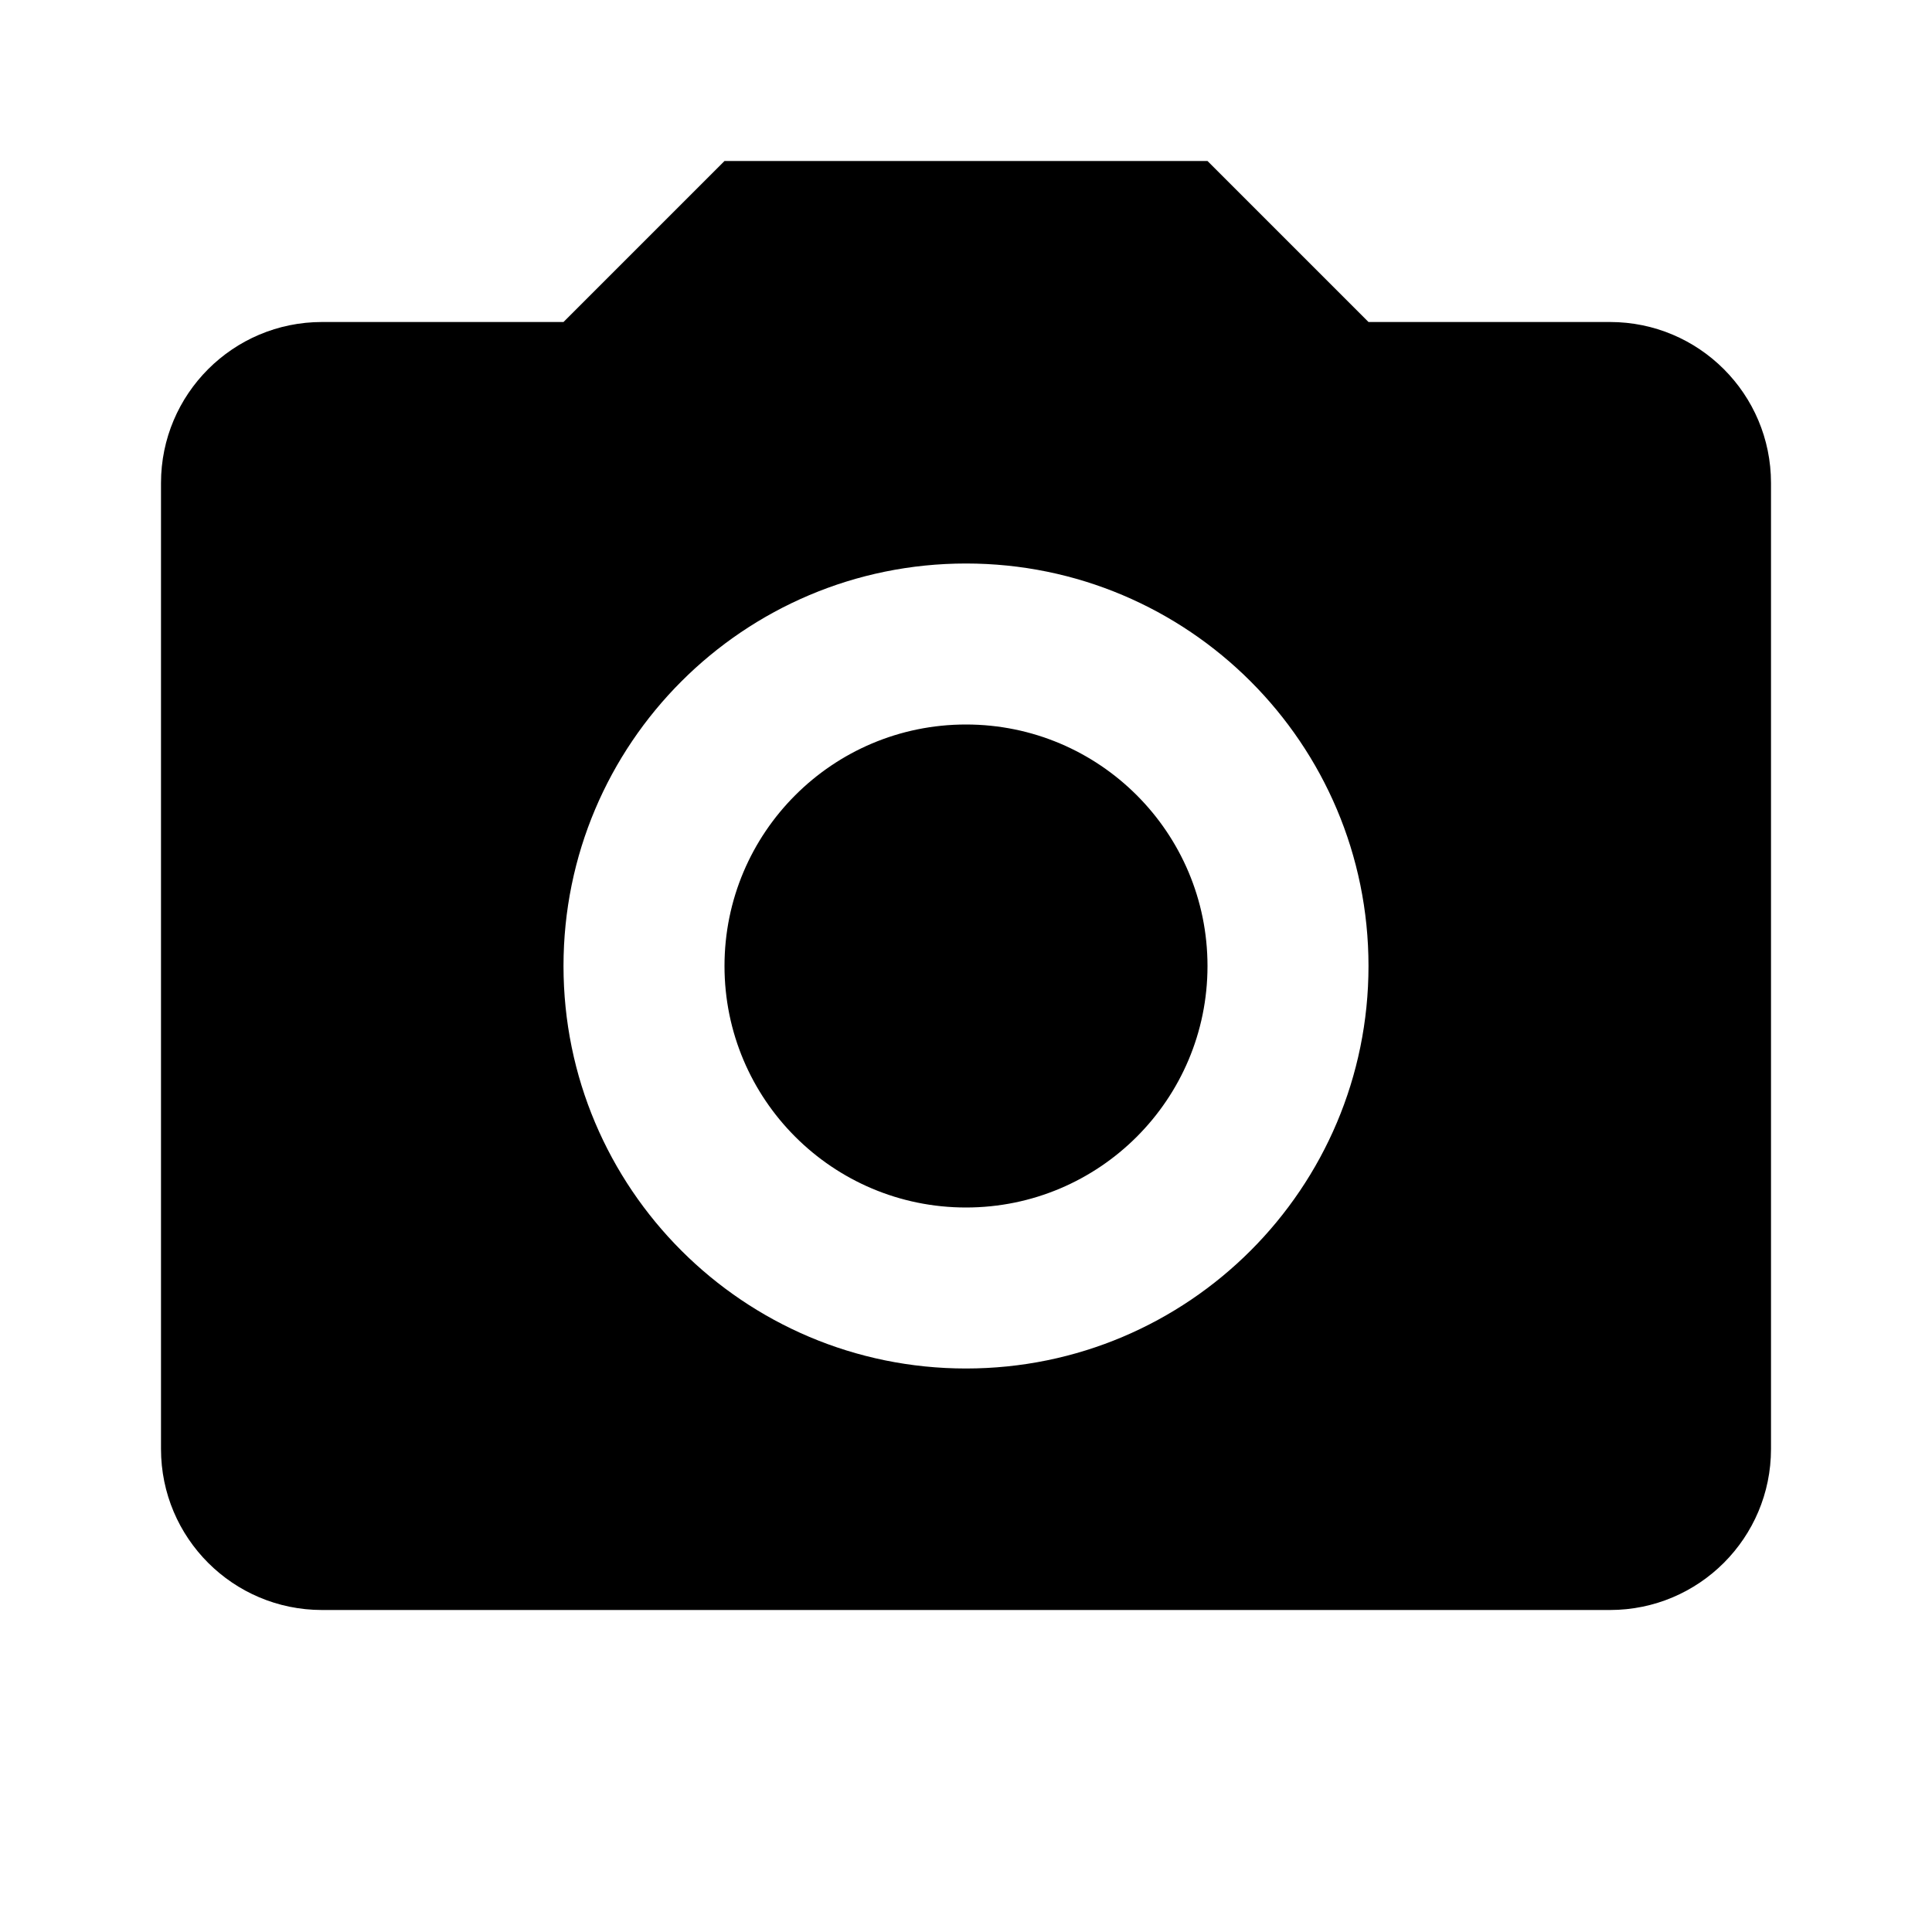
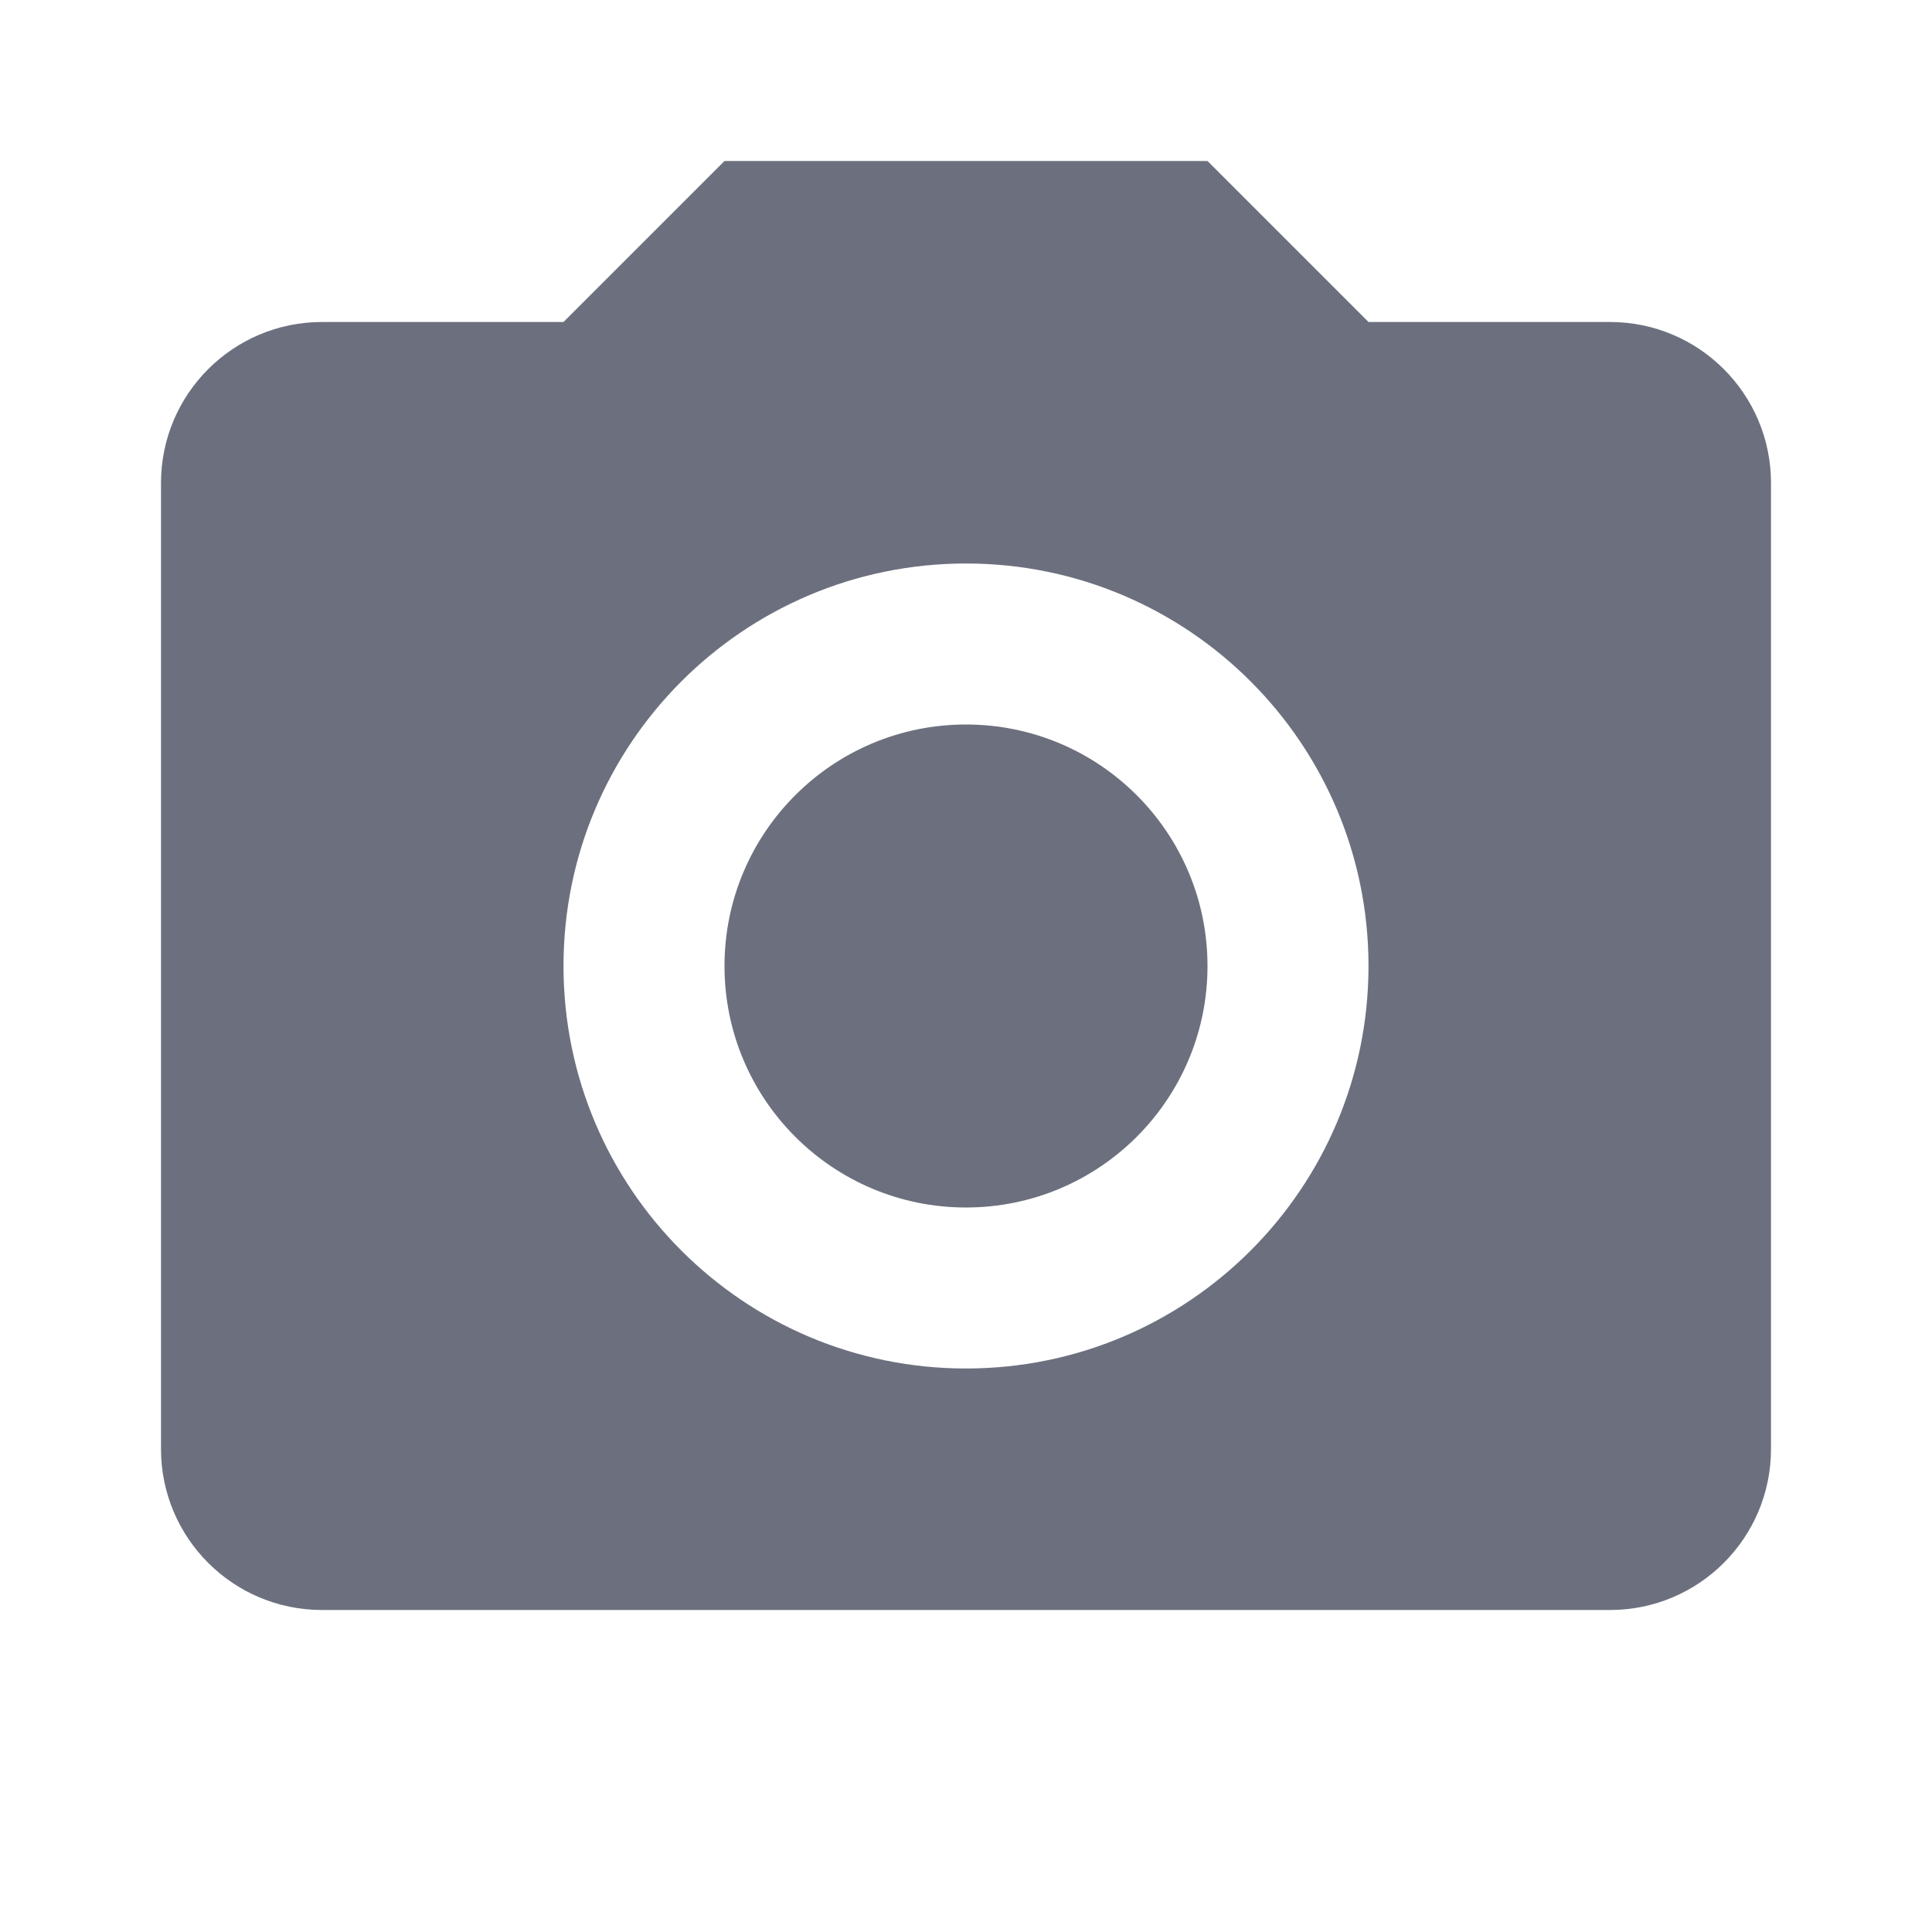
- <svg xmlns="http://www.w3.org/2000/svg" id="mdi-camera" width="16" height="16" viewBox="0 0 24 24">
+ <svg xmlns="http://www.w3.org/2000/svg" fill="#6C707E" id="mdi-camera" width="16" height="16" viewBox="0 0 24 24">
  <path d="M4,4H7L9,2H15L17,4H20A2,2 0 0,1 22,6V18A2,2 0 0,1 20,20H4A2,2 0 0,1 2,18V6A2,2 0 0,1 4,4M12,7A5,5 0 0,0 7,12A5,5 0 0,0 12,17A5,5 0 0,0 17,12A5,5 0 0,0 12,7M12,9A3,3 0 0,1 15,12A3,3 0 0,1 12,15A3,3 0 0,1 9,12A3,3 0 0,1 12,9Z" />
</svg>
